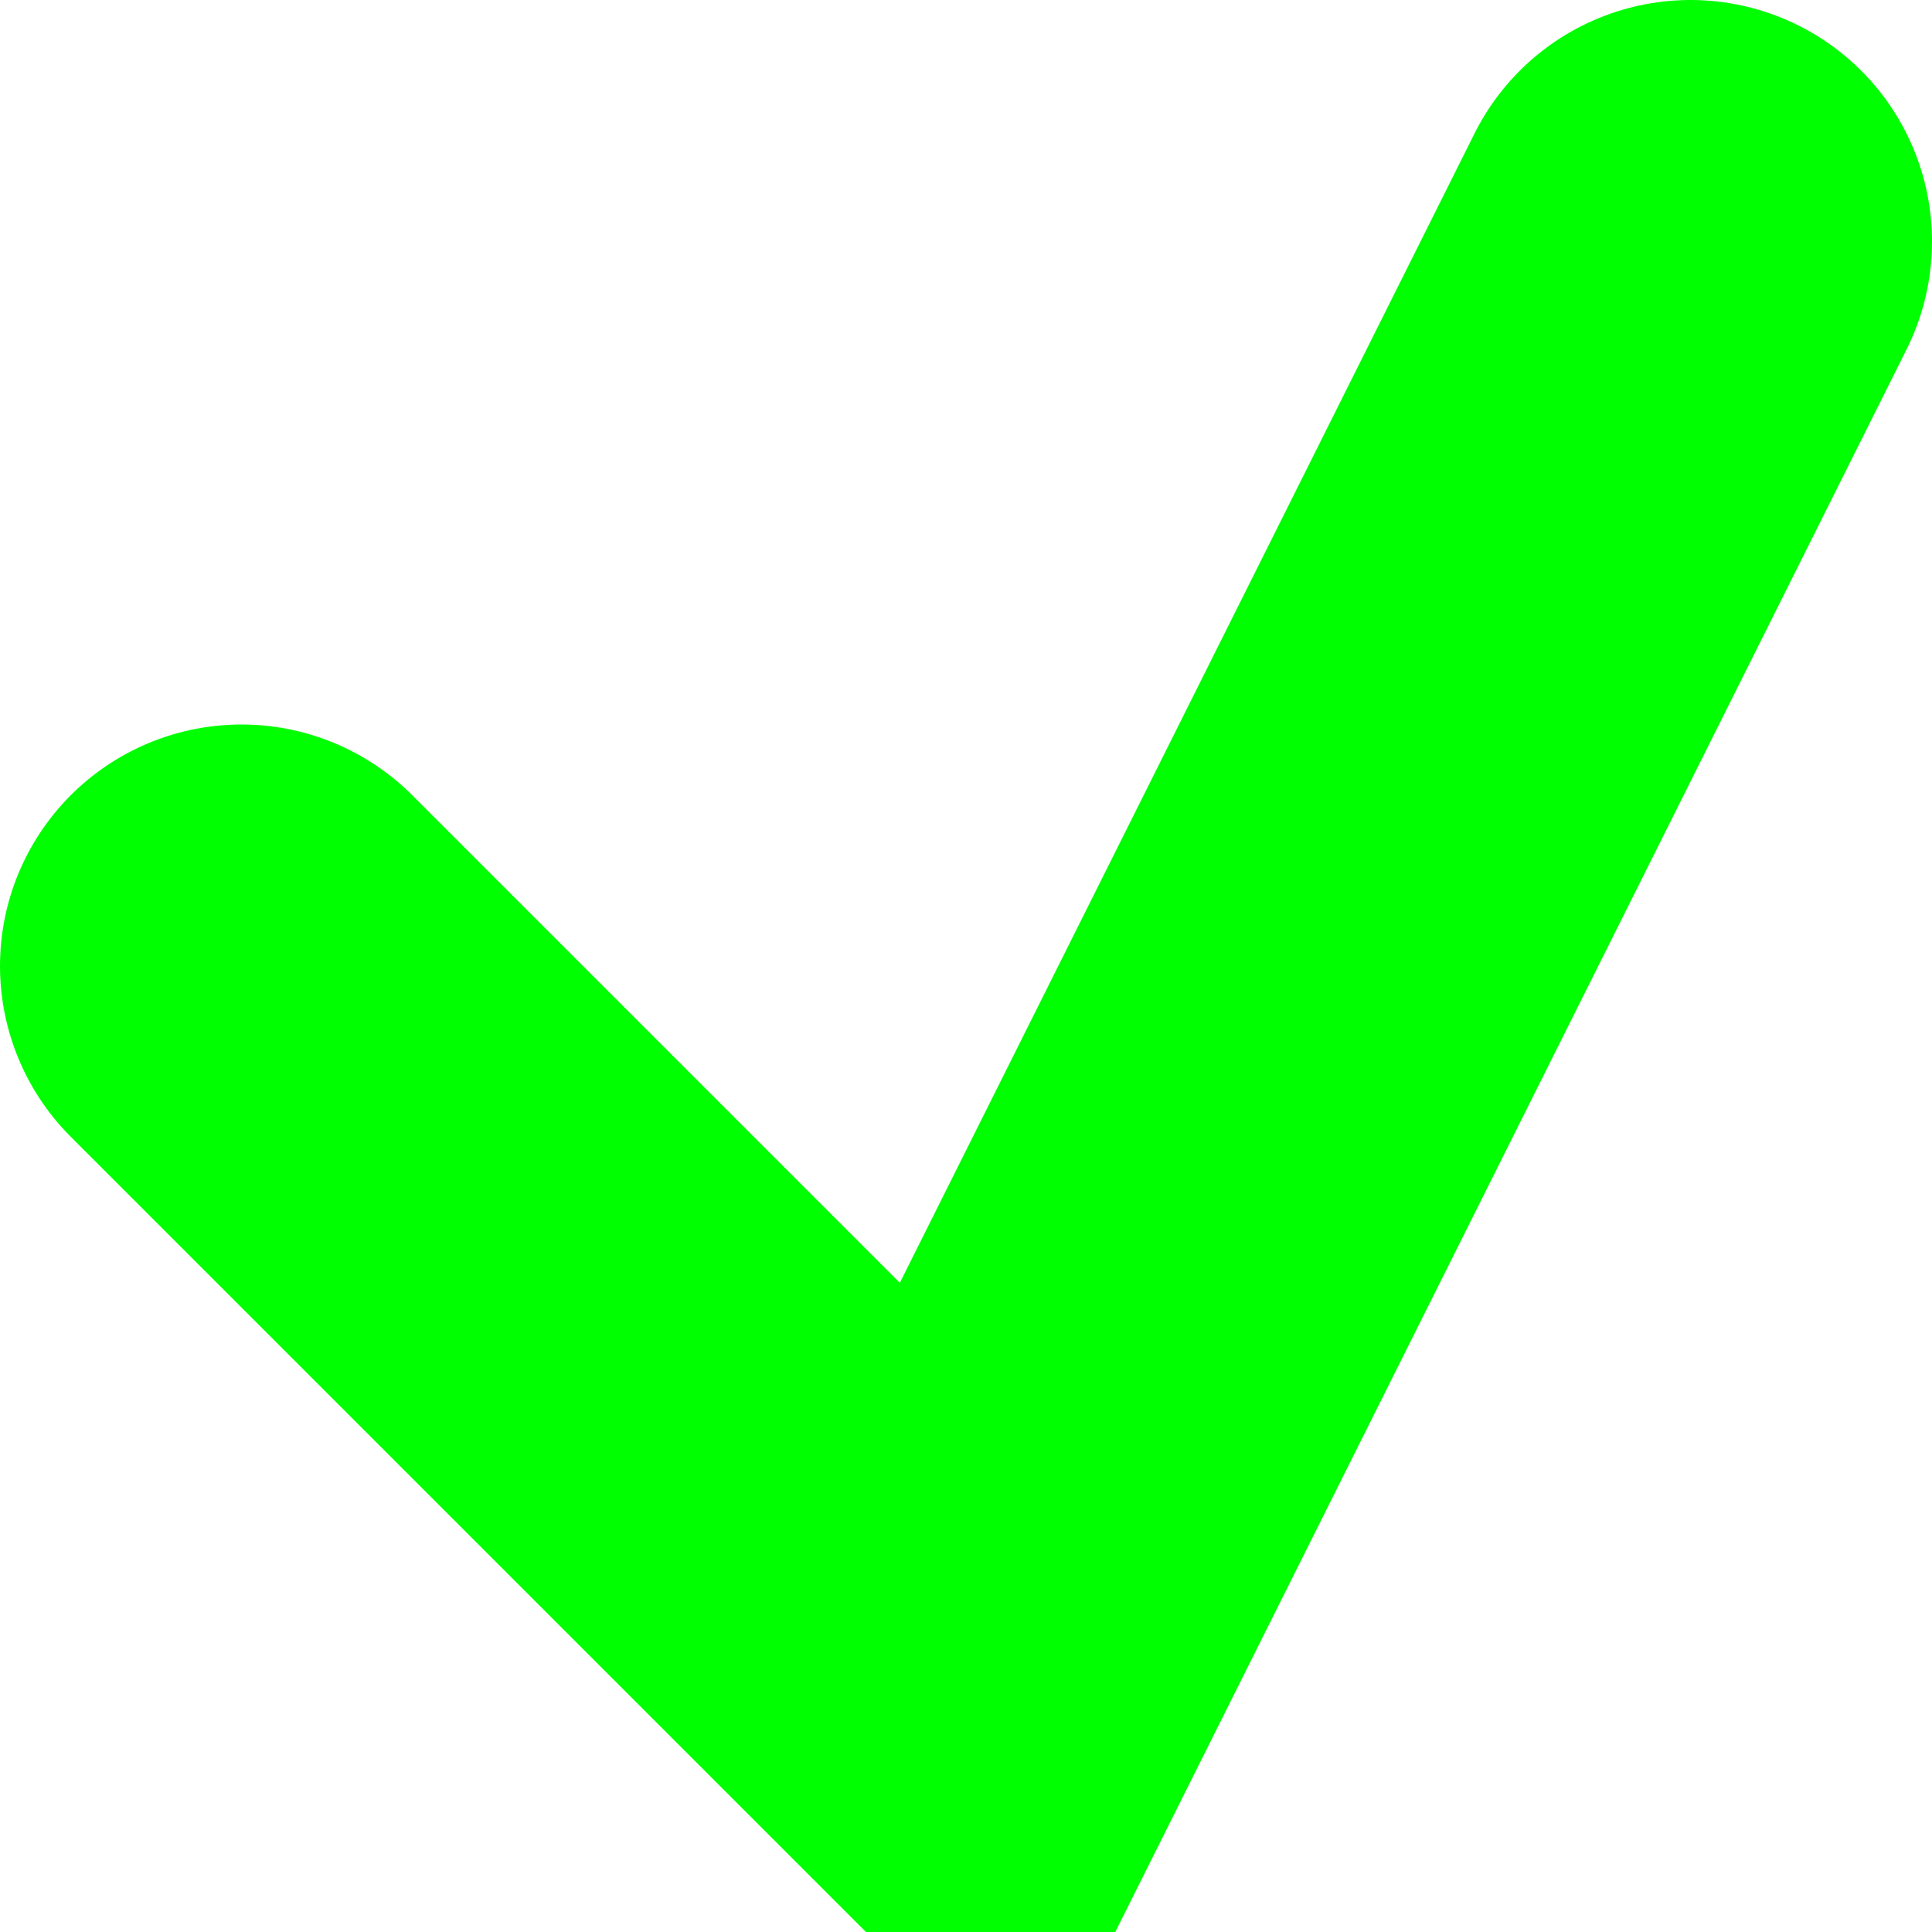
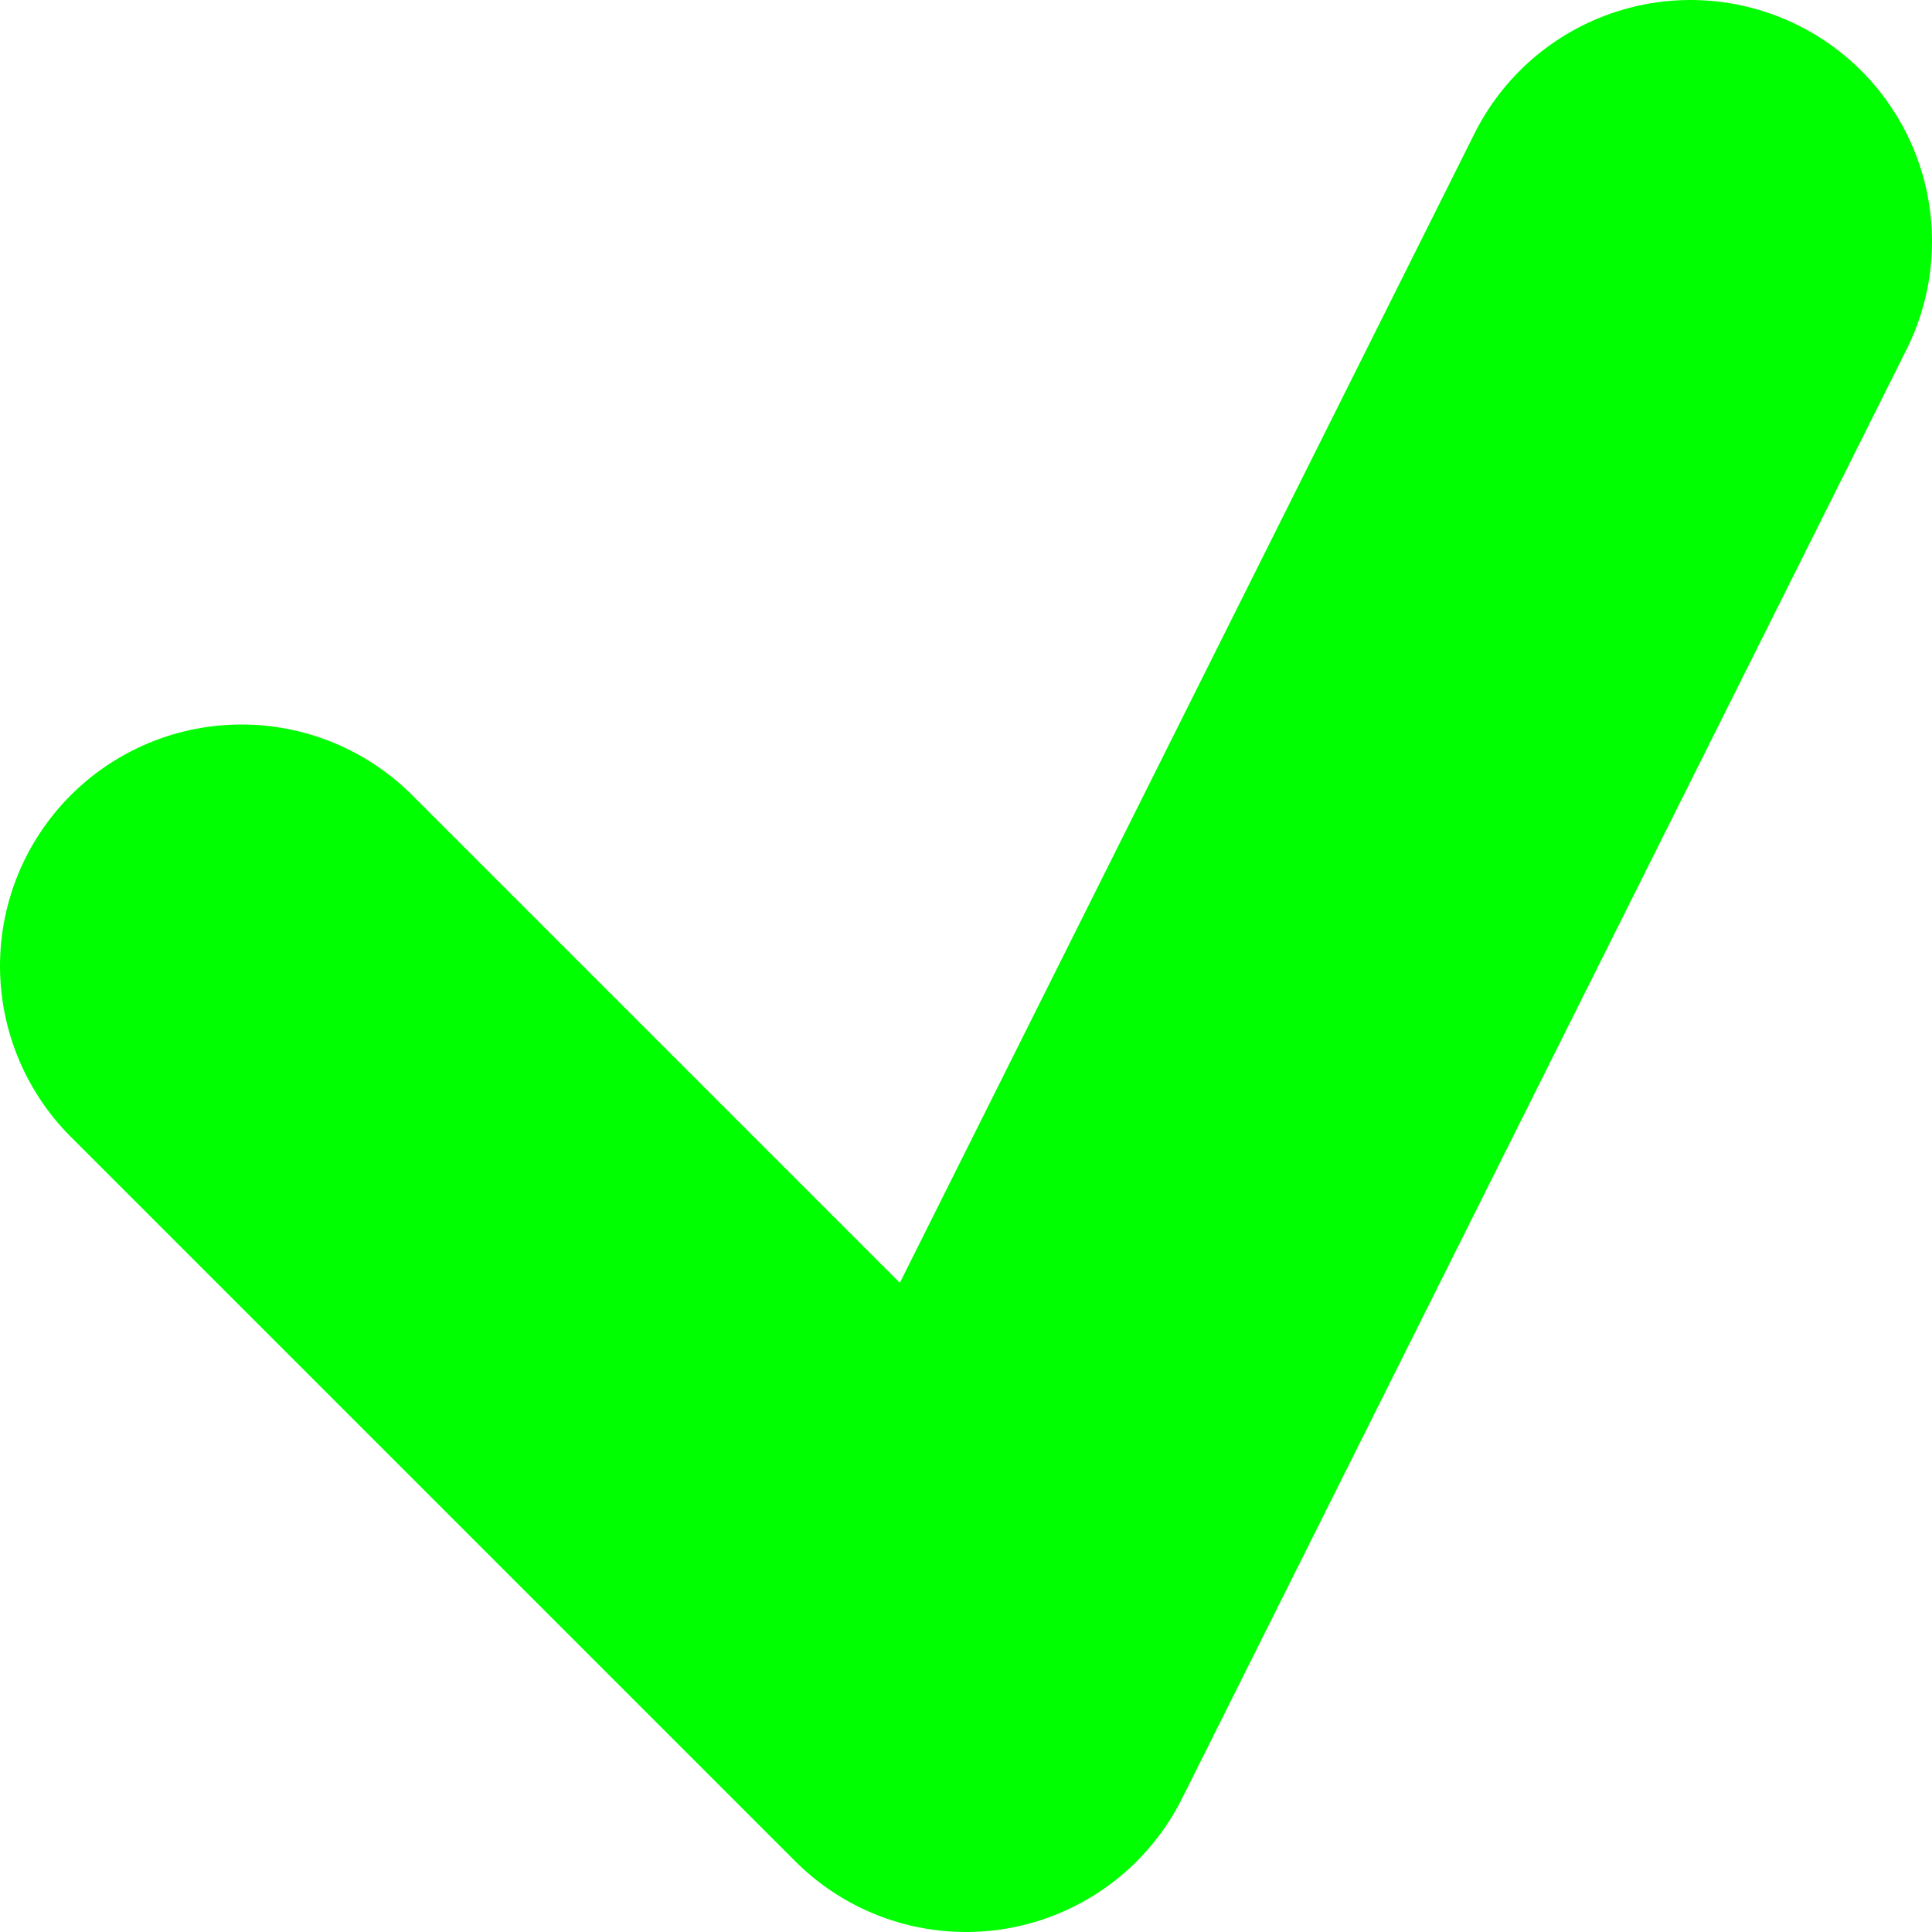
<svg xmlns="http://www.w3.org/2000/svg" height="1024" width="1024">
-   <path d="     M 128, 512     L 512, 896     L 896, 128   " stroke-width="256" stroke="#00FF00FF" stroke-linecap="round" fill="#00000000" />
+   <path d="     M 128, 512     L 512, 896     L 896, 128   " stroke-width="256" stroke="#00FF00FF" stroke-linecap="round" fill="#00000000" stroke-linejoin="round" />
</svg>
